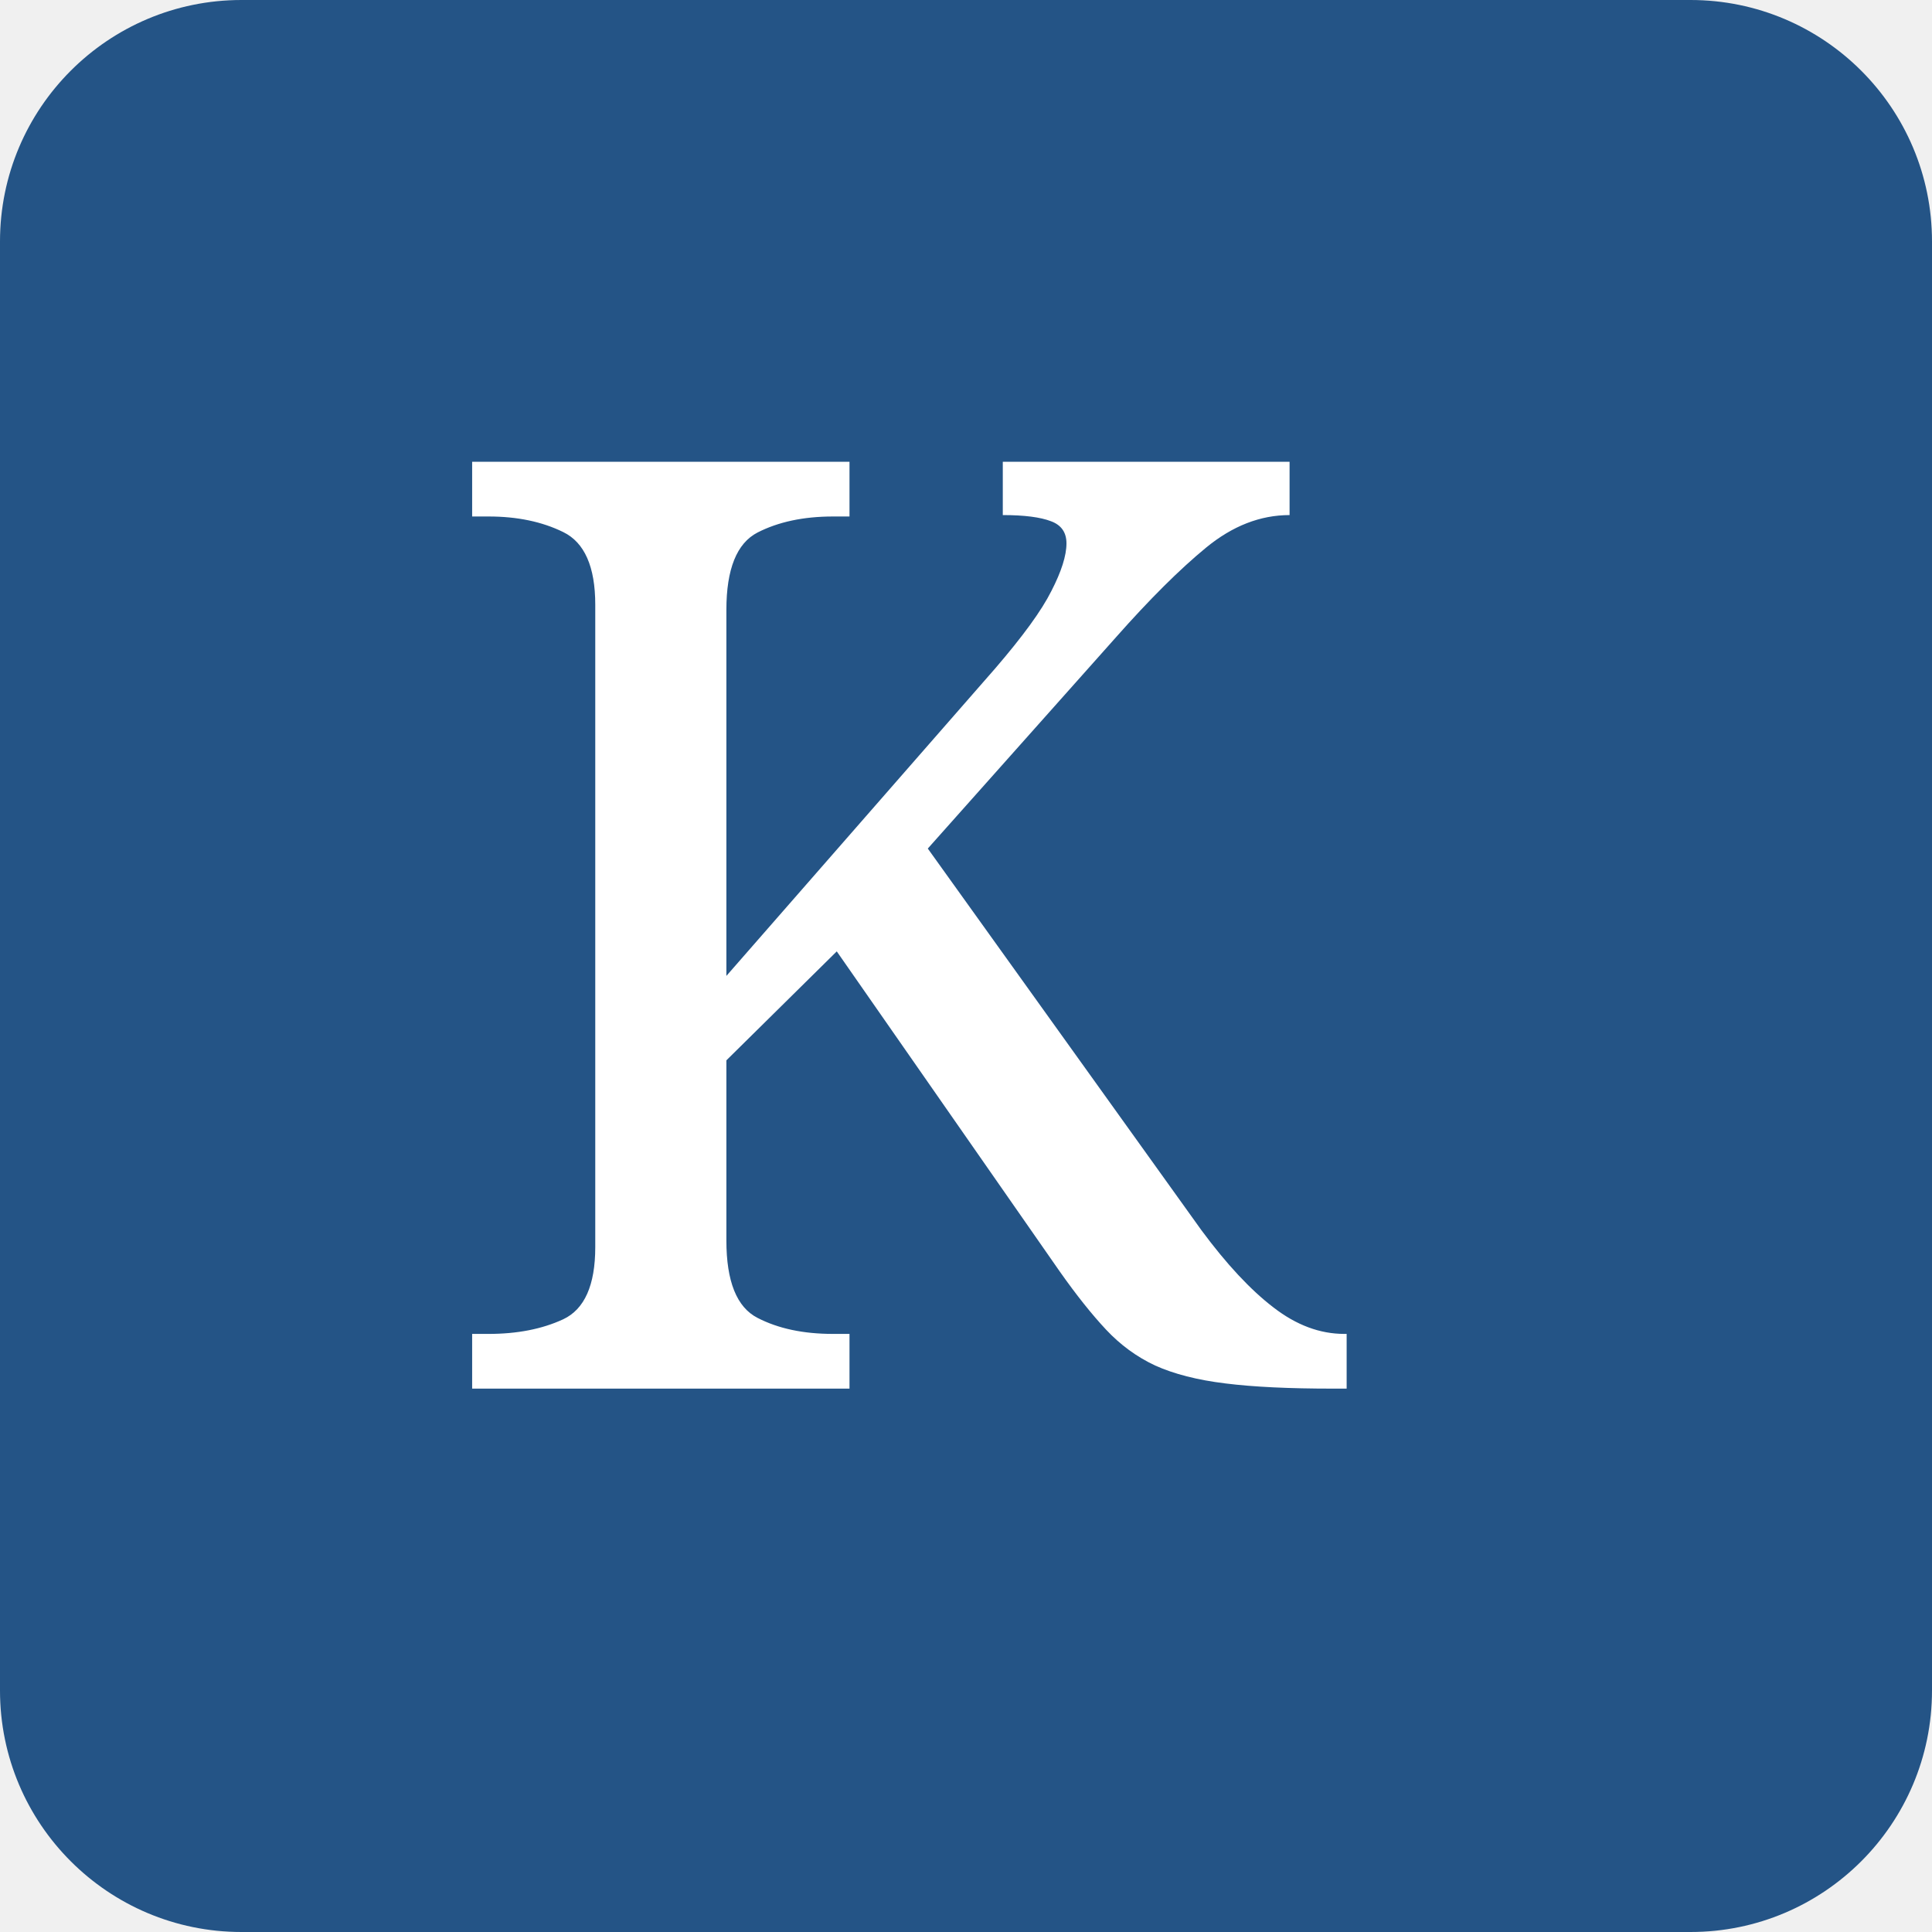
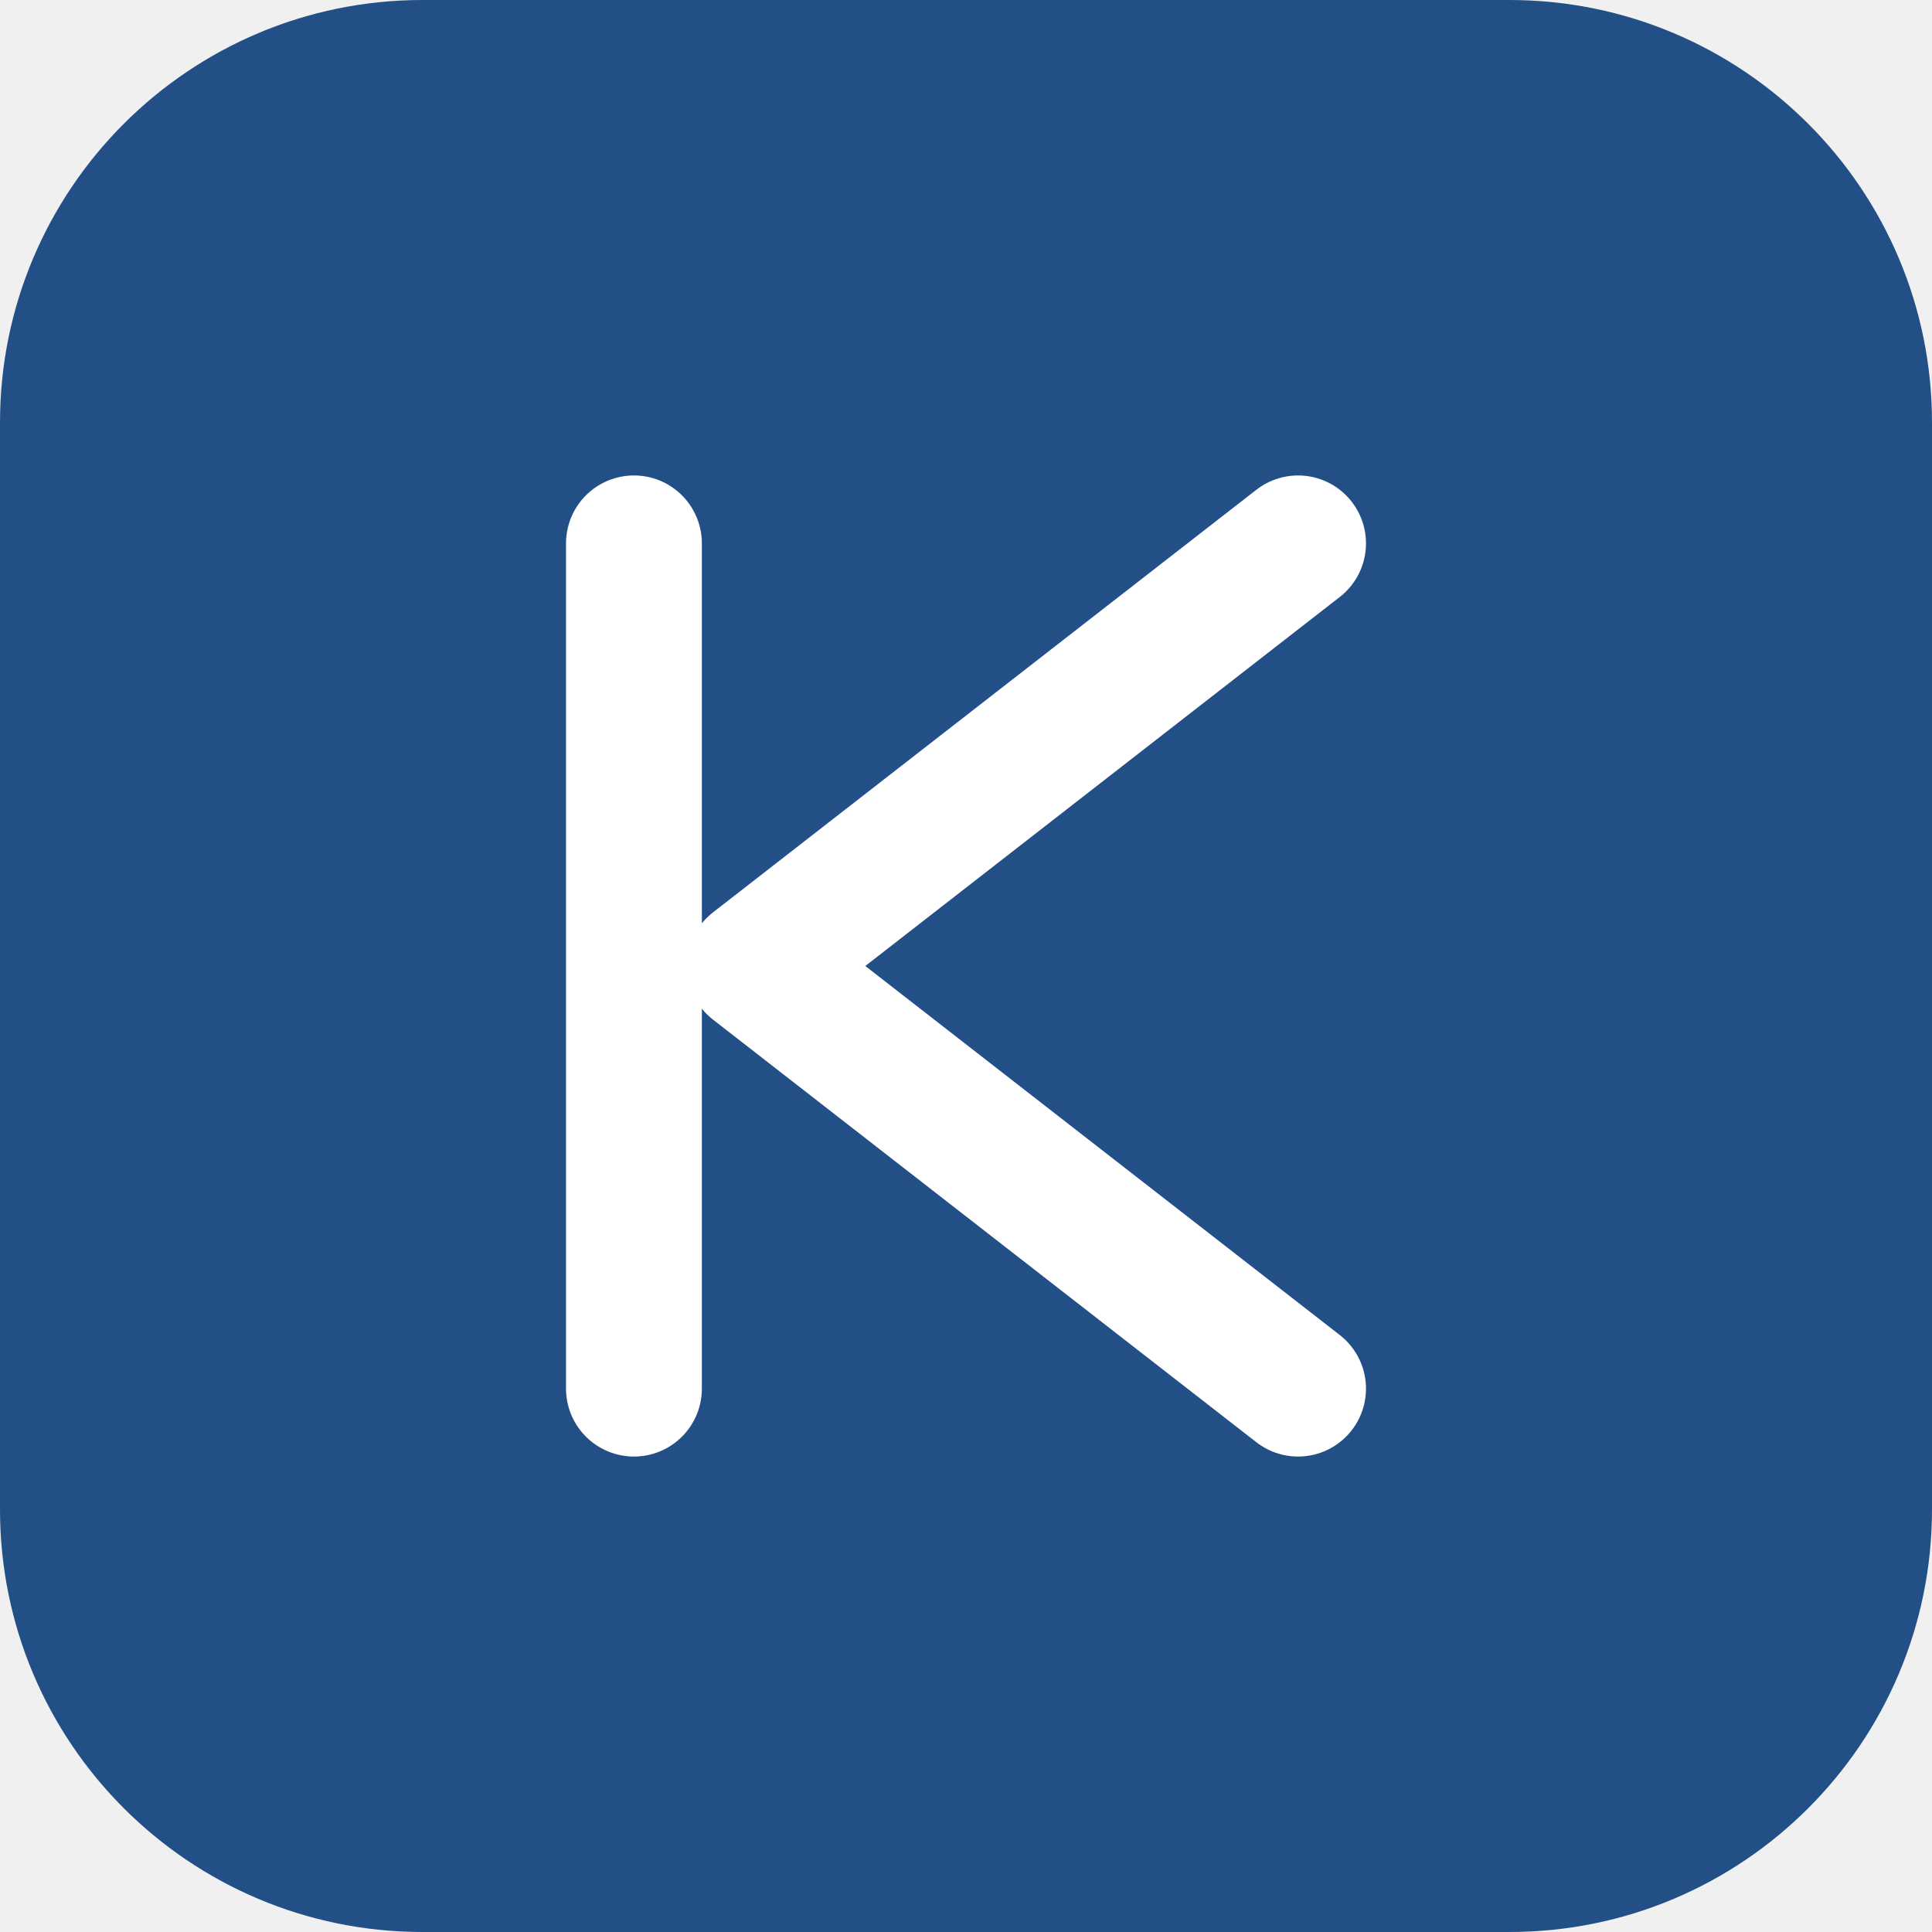
<svg xmlns="http://www.w3.org/2000/svg" viewBox="0 0 64 64">
-   <rect width="64" height="64" rx="8" fill="#245486" />
-   <text x="14" y="46" font-family="Georgia,serif" font-size="43" fill="#fff">K</text>
+   <rect width="64" height="64" rx="14" fill="#214f86" />
+   <path d="M21 18v28m22-28L25 32l18 14" fill="none" stroke="#fff" stroke-width="4.5" stroke-linecap="round" stroke-linejoin="round" />
</svg>
